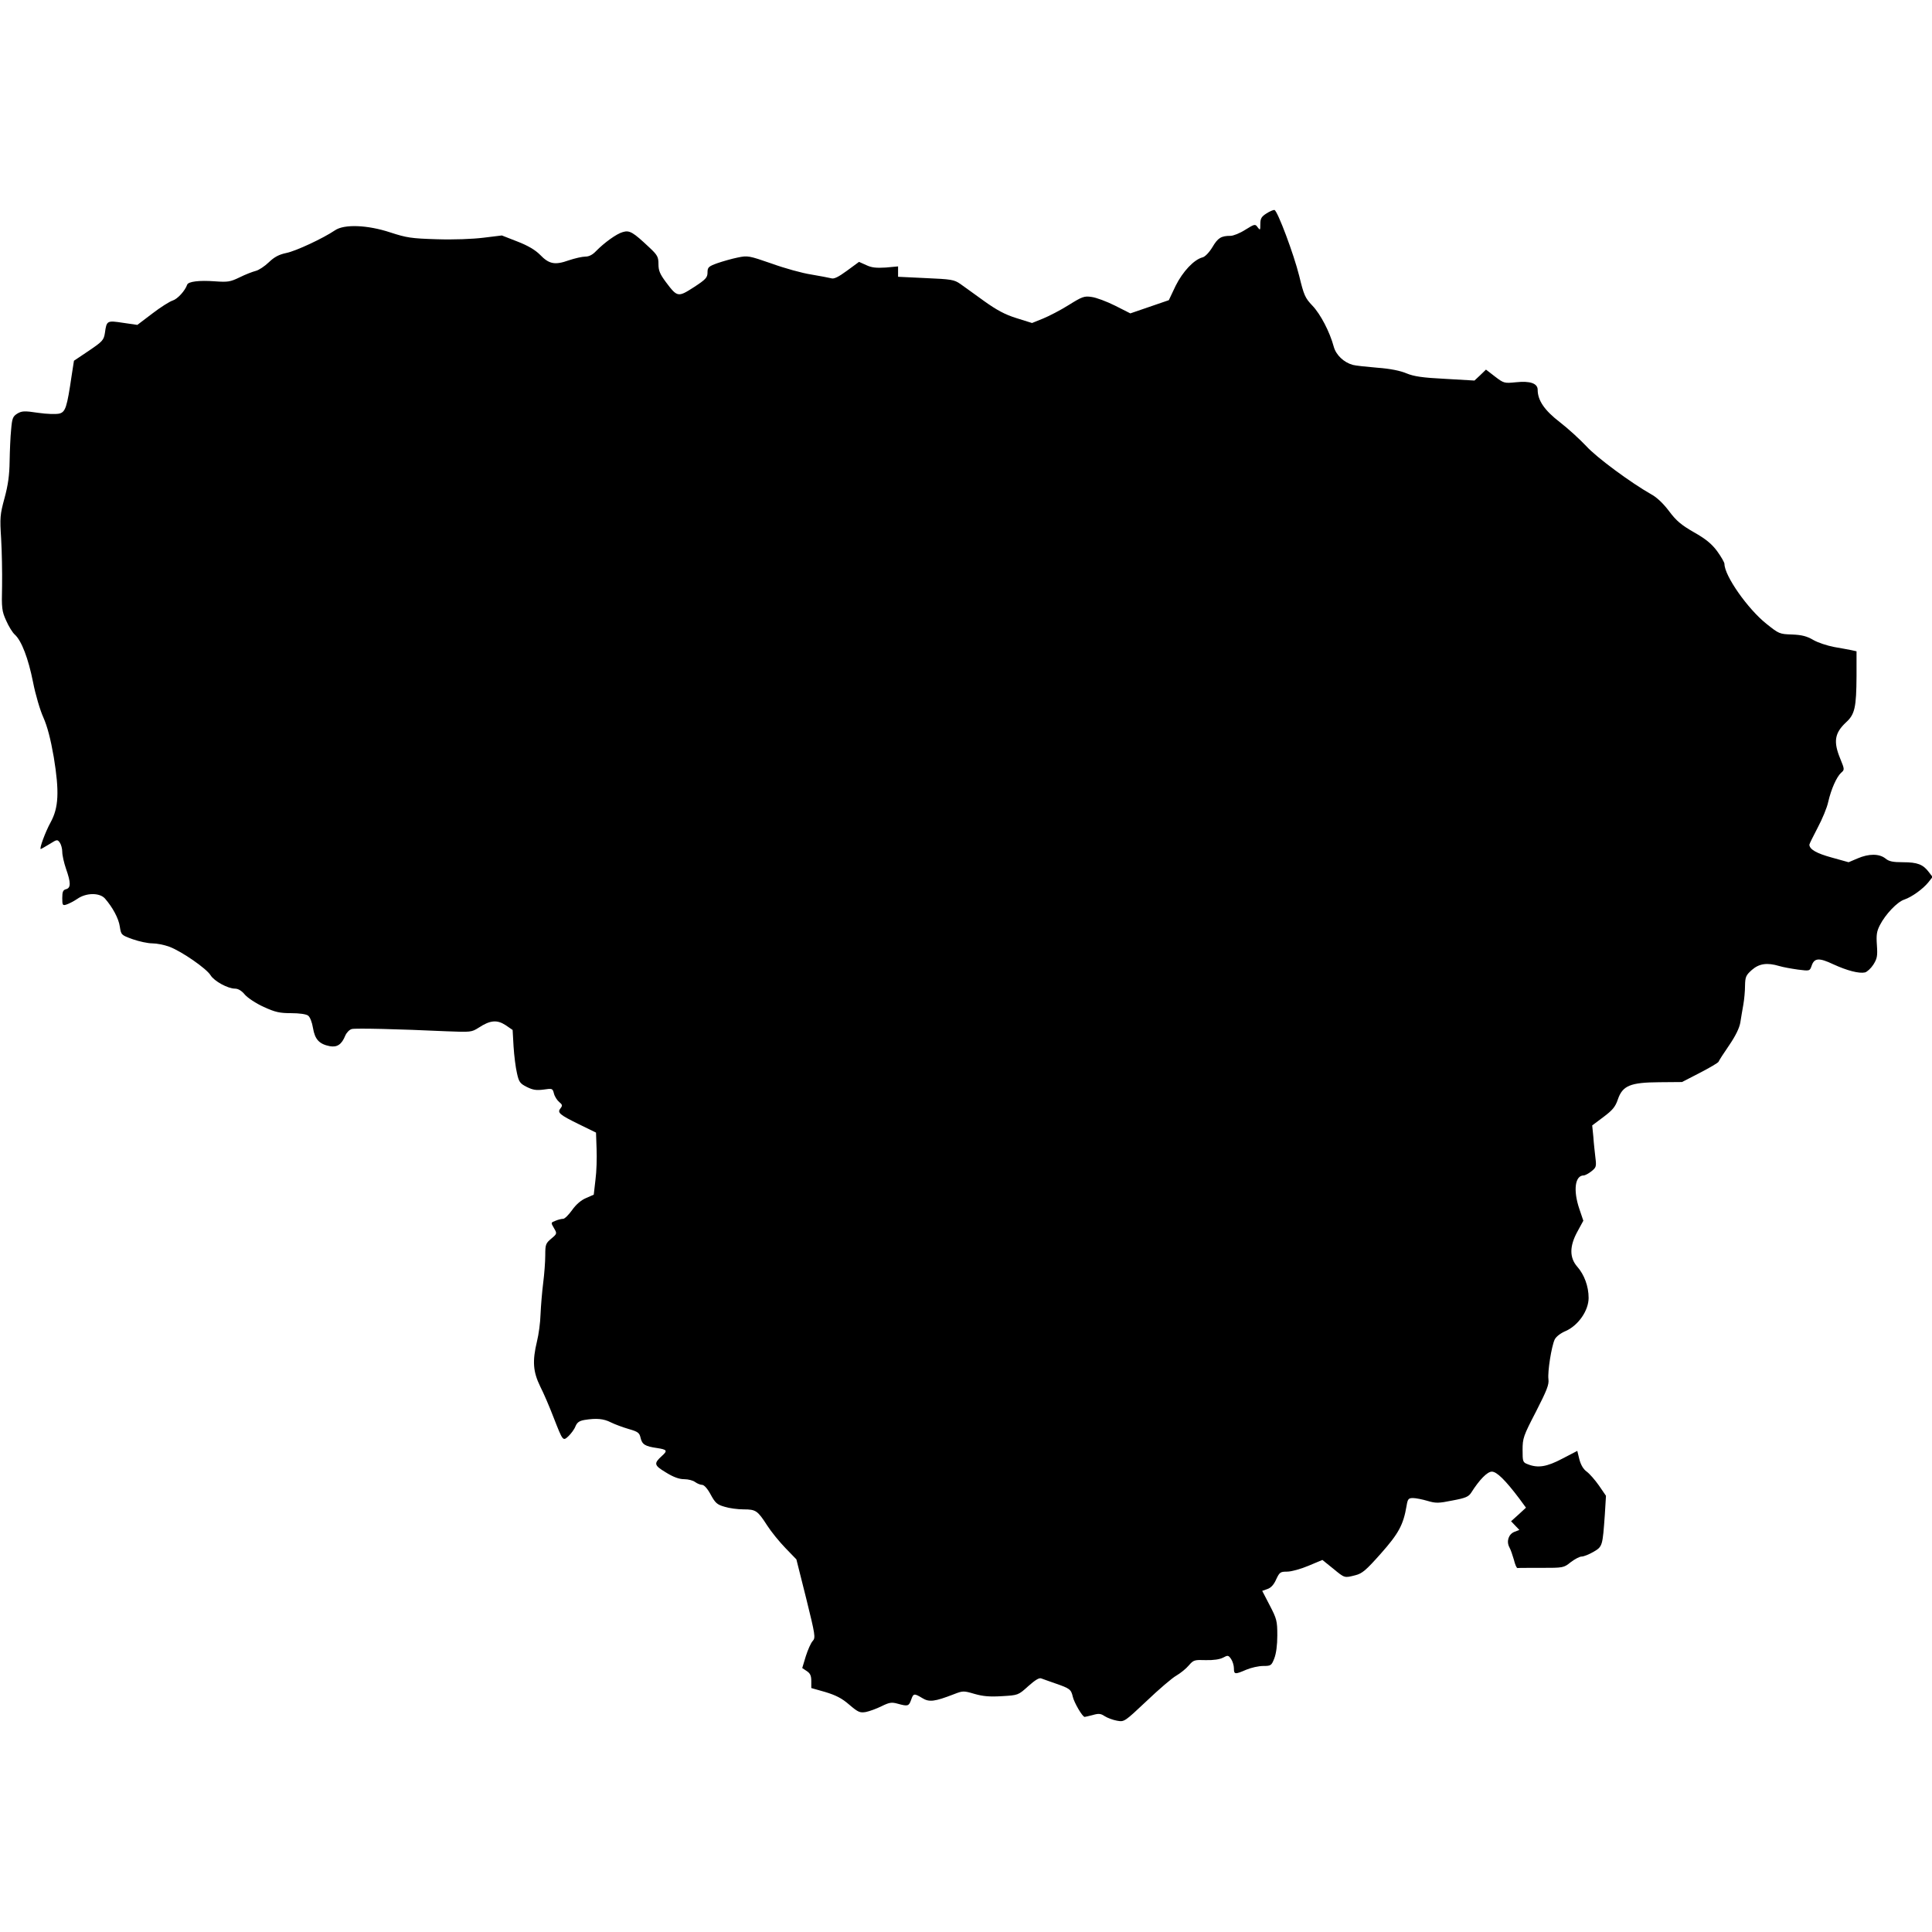
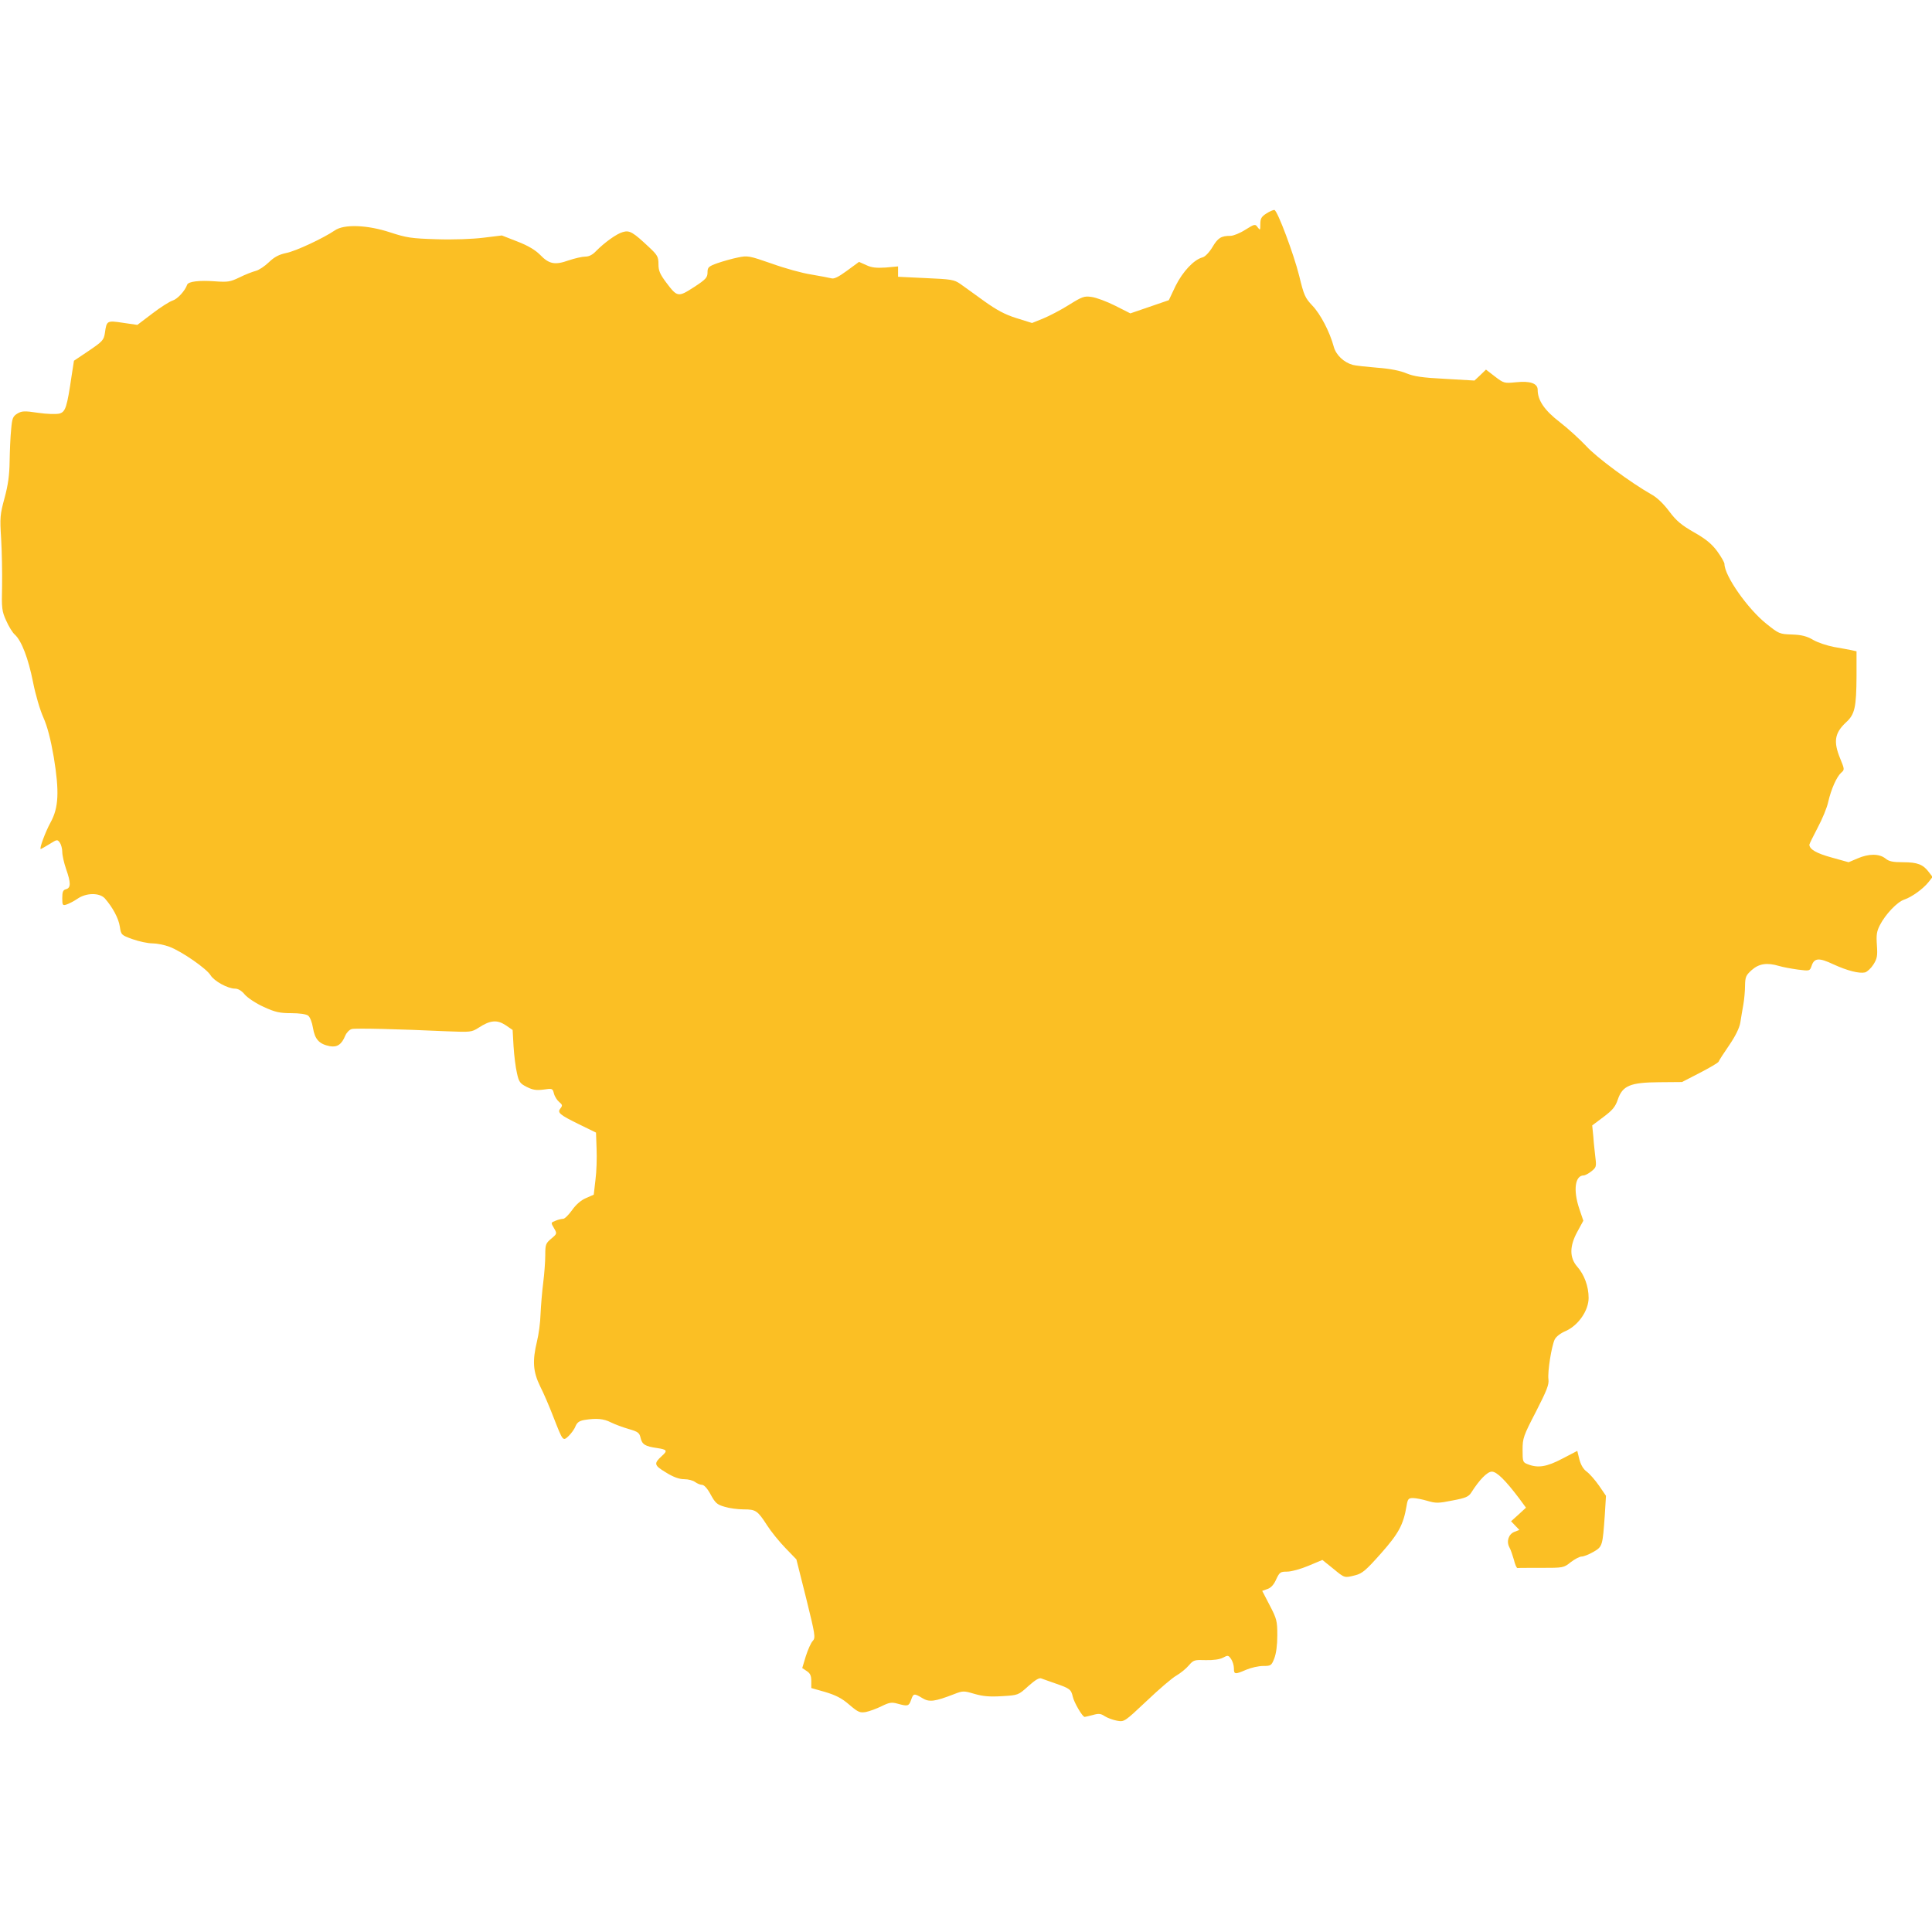
<svg xmlns="http://www.w3.org/2000/svg" version="1.0" width="1024pt" height="1024pt" viewBox="0 0 1024 1024" preserveAspectRatio="xMidYMid meet">
-   <g transform="translate(0,1024) scale(0.1,-0.1)" fill="#000000" stroke="none">
+   <g transform="translate(0,1024) scale(0.1,-0.1)" fill="#fbbf24" stroke="none">
    <path d="M6713 9109 c-27 -17 -33 -27 -33 -57 0 -33 -1 -34 -14 -17 -13 19 -16 18 -66 -13 -28 -18 -63 -32 -78 -32 -50 0 -67 -11 -96 -60 -17 -28 -39 -51 -52 -54 -46 -12 -105 -75 -143 -151 l-36 -76 -102 -35 -102 -35 -81 41 c-44 22 -100 43 -124 46 -39 6 -50 2 -122 -43 -43 -27 -105 -59 -137 -72 l-57 -23 -83 26 c-61 19 -105 43 -172 91 -49 36 -106 76 -125 90 -33 23 -48 25 -183 31 l-147 7 0 27 0 28 -65 -6 c-50 -3 -75 -1 -104 13 l-38 17 -64 -47 c-45 -33 -69 -45 -83 -40 -12 3 -59 12 -106 20 -47 7 -141 33 -210 58 -121 42 -127 43 -180 32 -30 -6 -79 -20 -108 -30 -47 -17 -52 -22 -52 -49 0 -27 -9 -37 -72 -78 -84 -54 -88 -54 -148 26 -32 43 -40 61 -40 96 0 38 -5 48 -49 89 -85 80 -104 92 -140 81 -33 -9 -98 -56 -143 -102 -17 -18 -36 -28 -55 -28 -17 0 -56 -9 -89 -20 -73 -26 -104 -20 -152 30 -25 25 -63 48 -120 70 l-82 32 -98 -12 c-57 -7 -158 -11 -247 -8 -135 4 -160 8 -246 36 -121 40 -245 45 -294 11 -62 -42 -207 -110 -258 -120 -38 -8 -63 -21 -92 -49 -22 -21 -53 -42 -70 -46 -16 -4 -55 -19 -85 -34 -50 -24 -62 -26 -132 -21 -82 6 -140 -1 -146 -18 -11 -32 -51 -76 -77 -84 -16 -5 -65 -36 -108 -69 l-79 -60 -76 11 c-85 13 -87 12 -96 -54 -6 -38 -13 -45 -85 -94 l-79 -53 -12 -77 c-25 -171 -33 -194 -65 -203 -17 -4 -66 -3 -113 4 -73 11 -86 10 -110 -4 -24 -15 -28 -25 -33 -85 -4 -37 -7 -113 -8 -168 -1 -73 -8 -125 -27 -195 -24 -88 -25 -104 -18 -215 4 -66 6 -179 5 -250 -3 -119 -1 -135 22 -185 13 -30 34 -64 46 -74 35 -32 71 -125 96 -251 13 -67 38 -151 55 -188 21 -48 38 -112 55 -210 30 -183 26 -268 -17 -346 -28 -51 -61 -141 -52 -141 2 0 23 12 46 26 40 25 42 26 55 8 7 -10 13 -32 13 -49 0 -18 9 -58 20 -90 26 -74 26 -101 0 -108 -16 -4 -20 -14 -20 -47 0 -38 2 -41 23 -34 12 4 38 17 57 30 47 33 118 33 146 2 41 -47 73 -106 79 -149 7 -44 7 -45 68 -67 34 -12 81 -22 104 -22 24 0 64 -8 91 -18 66 -25 197 -116 218 -151 19 -31 91 -71 130 -71 16 0 35 -11 52 -32 15 -17 58 -46 100 -65 61 -28 85 -33 146 -33 42 0 79 -5 89 -13 10 -7 21 -35 26 -66 10 -60 33 -85 89 -96 39 -7 63 9 82 56 7 16 22 32 35 35 21 5 244 0 502 -12 128 -5 132 -5 170 19 61 40 97 43 142 14 l38 -26 5 -88 c3 -48 11 -112 18 -141 10 -46 16 -55 52 -73 32 -16 50 -19 89 -14 47 7 48 6 55 -21 4 -16 17 -36 28 -45 17 -14 18 -19 7 -33 -19 -23 -6 -34 98 -85 l90 -44 3 -86 c2 -47 0 -121 -6 -165 l-9 -78 -41 -18 c-26 -11 -53 -34 -74 -64 -18 -25 -39 -46 -47 -46 -8 0 -26 -4 -40 -10 -26 -10 -26 -10 -9 -39 17 -29 17 -30 -14 -56 -30 -25 -32 -32 -32 -88 0 -34 -5 -100 -11 -147 -6 -47 -12 -121 -14 -165 -1 -44 -10 -109 -19 -145 -25 -104 -21 -160 17 -238 19 -37 50 -110 70 -162 51 -130 50 -130 81 -101 13 13 30 35 36 51 9 21 20 29 48 34 63 10 101 7 140 -13 20 -10 63 -26 94 -35 49 -14 57 -20 63 -46 8 -36 24 -46 88 -55 53 -8 56 -14 26 -41 -45 -41 -43 -50 20 -88 40 -25 71 -36 97 -36 22 0 48 -7 58 -15 11 -8 28 -15 37 -15 11 0 29 -20 46 -52 24 -44 34 -53 73 -64 25 -8 70 -14 101 -14 65 0 74 -6 125 -85 21 -33 65 -87 97 -120 l58 -60 52 -207 c48 -194 50 -208 35 -225 -10 -10 -26 -47 -37 -81 l-19 -63 24 -16 c18 -12 24 -24 24 -53 l0 -37 74 -21 c56 -17 88 -33 127 -67 48 -41 57 -44 88 -39 20 4 58 18 84 31 41 20 53 22 85 13 54 -15 59 -13 71 20 12 35 16 36 59 10 37 -23 66 -19 167 20 49 19 52 19 110 2 46 -13 80 -16 146 -12 85 5 86 5 139 53 36 32 58 46 69 41 9 -3 43 -16 76 -27 75 -26 82 -31 91 -70 7 -31 51 -107 63 -107 3 0 23 5 43 10 31 9 42 8 63 -6 14 -9 43 -20 65 -24 39 -7 39 -7 157 104 65 62 136 123 158 135 22 13 52 37 66 54 25 29 30 30 90 28 41 -1 74 4 91 13 26 14 29 13 43 -7 8 -12 15 -34 15 -49 0 -33 5 -34 65 -8 26 11 66 20 90 20 41 0 44 2 59 40 10 26 16 70 16 122 0 76 -3 88 -40 159 l-40 77 28 10 c18 6 34 23 46 51 18 38 22 41 58 41 22 0 73 14 113 31 l74 31 57 -46 c62 -51 59 -50 118 -35 36 9 56 26 135 115 94 106 119 152 136 252 6 37 10 42 34 42 15 0 50 -7 77 -15 44 -13 58 -13 132 2 70 13 86 20 100 42 43 68 85 111 109 111 26 0 71 -44 145 -142 l36 -49 -39 -36 -40 -36 22 -23 22 -23 -26 -10 c-31 -12 -44 -50 -27 -82 7 -12 17 -42 24 -66 6 -25 14 -44 19 -44 4 1 60 1 126 1 116 0 119 0 156 30 21 16 47 30 58 30 11 0 39 11 63 25 48 28 48 31 60 198 l6 99 -37 54 c-21 30 -50 63 -65 74 -18 13 -31 35 -39 65 l-11 45 -79 -41 c-83 -44 -130 -51 -183 -30 -27 10 -28 14 -28 76 0 62 4 74 71 203 57 112 70 143 66 172 -5 40 16 173 33 210 7 15 31 34 60 46 66 30 120 108 120 175 0 61 -23 123 -60 165 -42 48 -42 109 1 187 l31 57 -21 62 c-34 100 -23 178 23 178 7 0 26 10 41 22 25 20 27 25 21 72 -3 28 -9 78 -11 111 l-6 60 60 45 c48 36 63 54 76 93 25 73 66 90 220 91 l120 1 95 49 c52 27 97 53 99 59 2 6 27 45 56 87 34 50 54 91 59 120 4 25 11 68 16 95 5 28 9 73 9 101 1 47 5 55 36 83 39 34 81 40 145 21 19 -6 64 -14 99 -19 63 -8 63 -8 73 20 14 42 39 44 115 8 74 -34 137 -50 168 -43 11 3 31 21 44 41 20 32 23 45 19 103 -4 55 -1 74 16 107 30 58 92 123 129 135 41 14 100 57 128 92 l22 28 -20 26 c-30 40 -60 52 -136 52 -54 0 -75 4 -94 20 -33 26 -88 26 -148 0 l-47 -20 -90 25 c-80 22 -117 43 -118 68 0 4 20 44 44 90 24 45 50 107 56 137 16 69 44 131 68 154 19 16 19 18 -4 74 -38 92 -30 137 31 194 46 42 54 79 55 245 l0 131 -27 6 c-16 3 -57 11 -93 17 -36 7 -85 23 -109 37 -34 20 -61 27 -113 29 -66 2 -70 4 -136 57 -98 78 -222 254 -222 317 0 8 -18 39 -39 68 -29 39 -61 65 -123 100 -66 38 -93 60 -131 111 -30 40 -65 74 -95 90 -106 60 -290 195 -345 256 -33 35 -95 92 -139 126 -82 63 -118 116 -118 172 0 34 -40 48 -115 40 -61 -6 -64 -6 -111 30 l-48 37 -30 -29 -31 -29 -155 9 c-121 6 -166 13 -205 29 -33 14 -86 25 -155 30 -58 5 -116 11 -130 15 -47 13 -89 52 -101 97 -21 78 -70 172 -113 217 -39 41 -45 55 -70 158 -29 116 -114 343 -131 349 -6 1 -25 -7 -42 -18z" />
  </g>
</svg>
